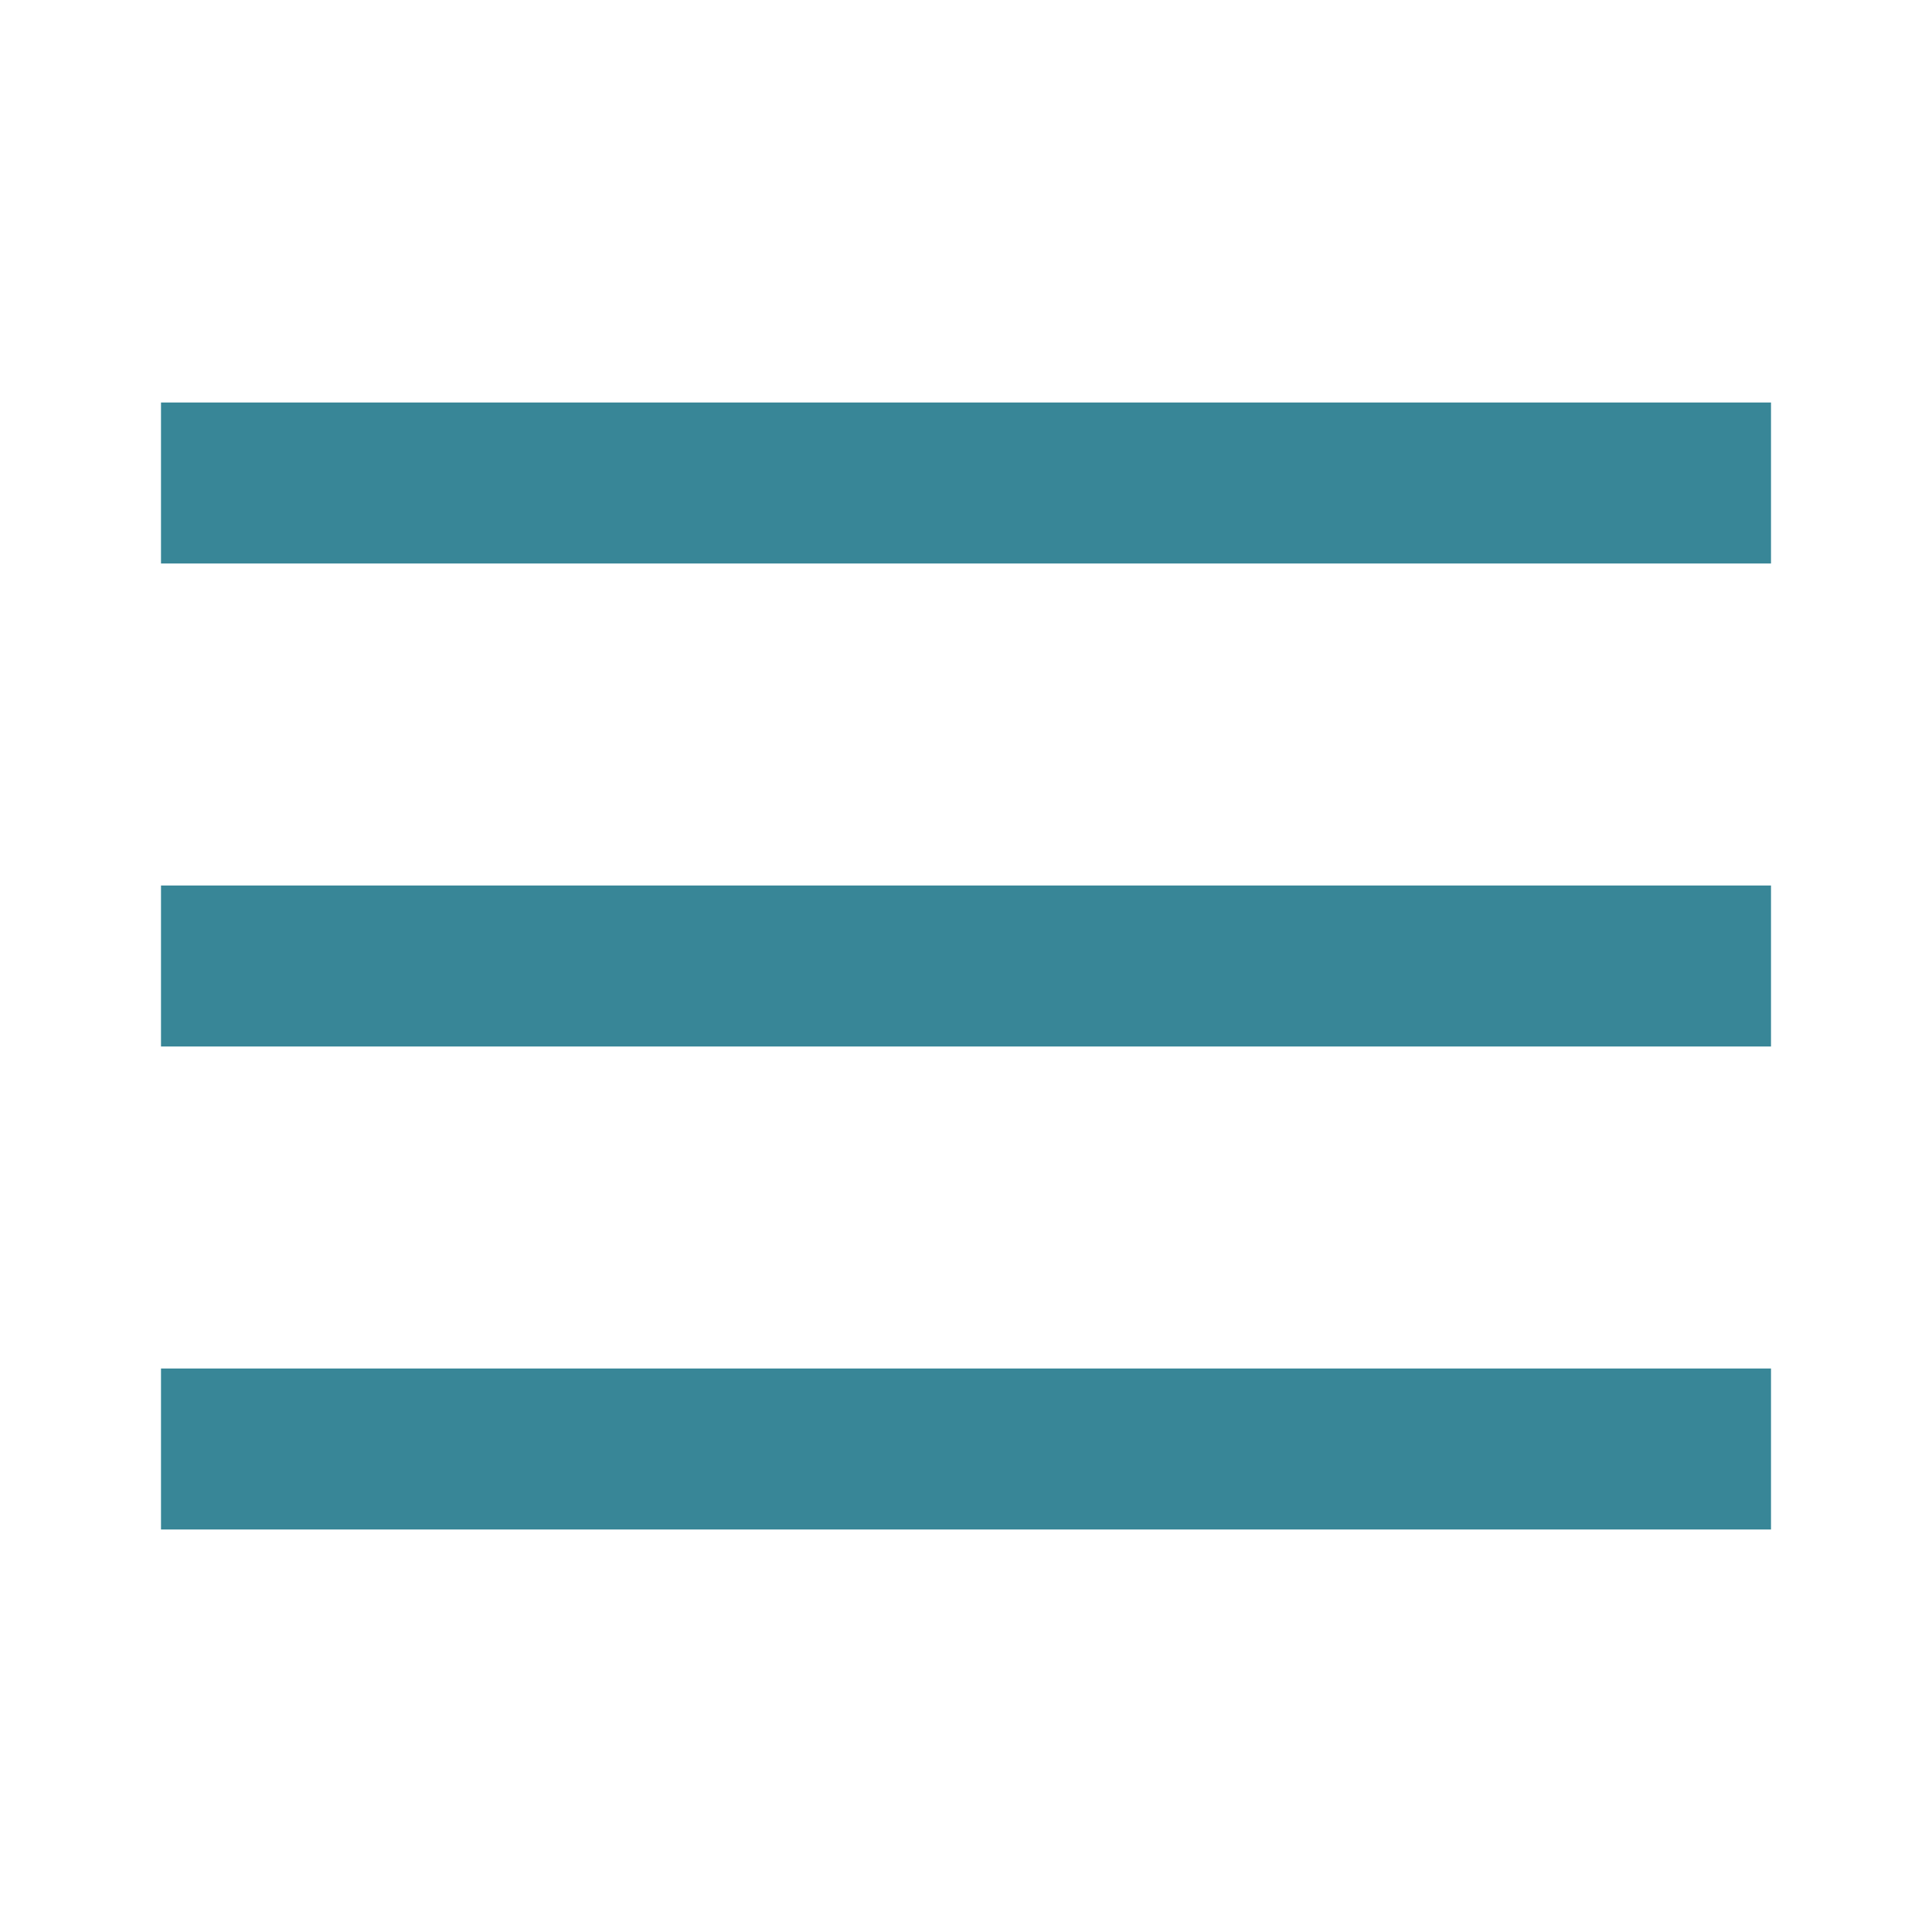
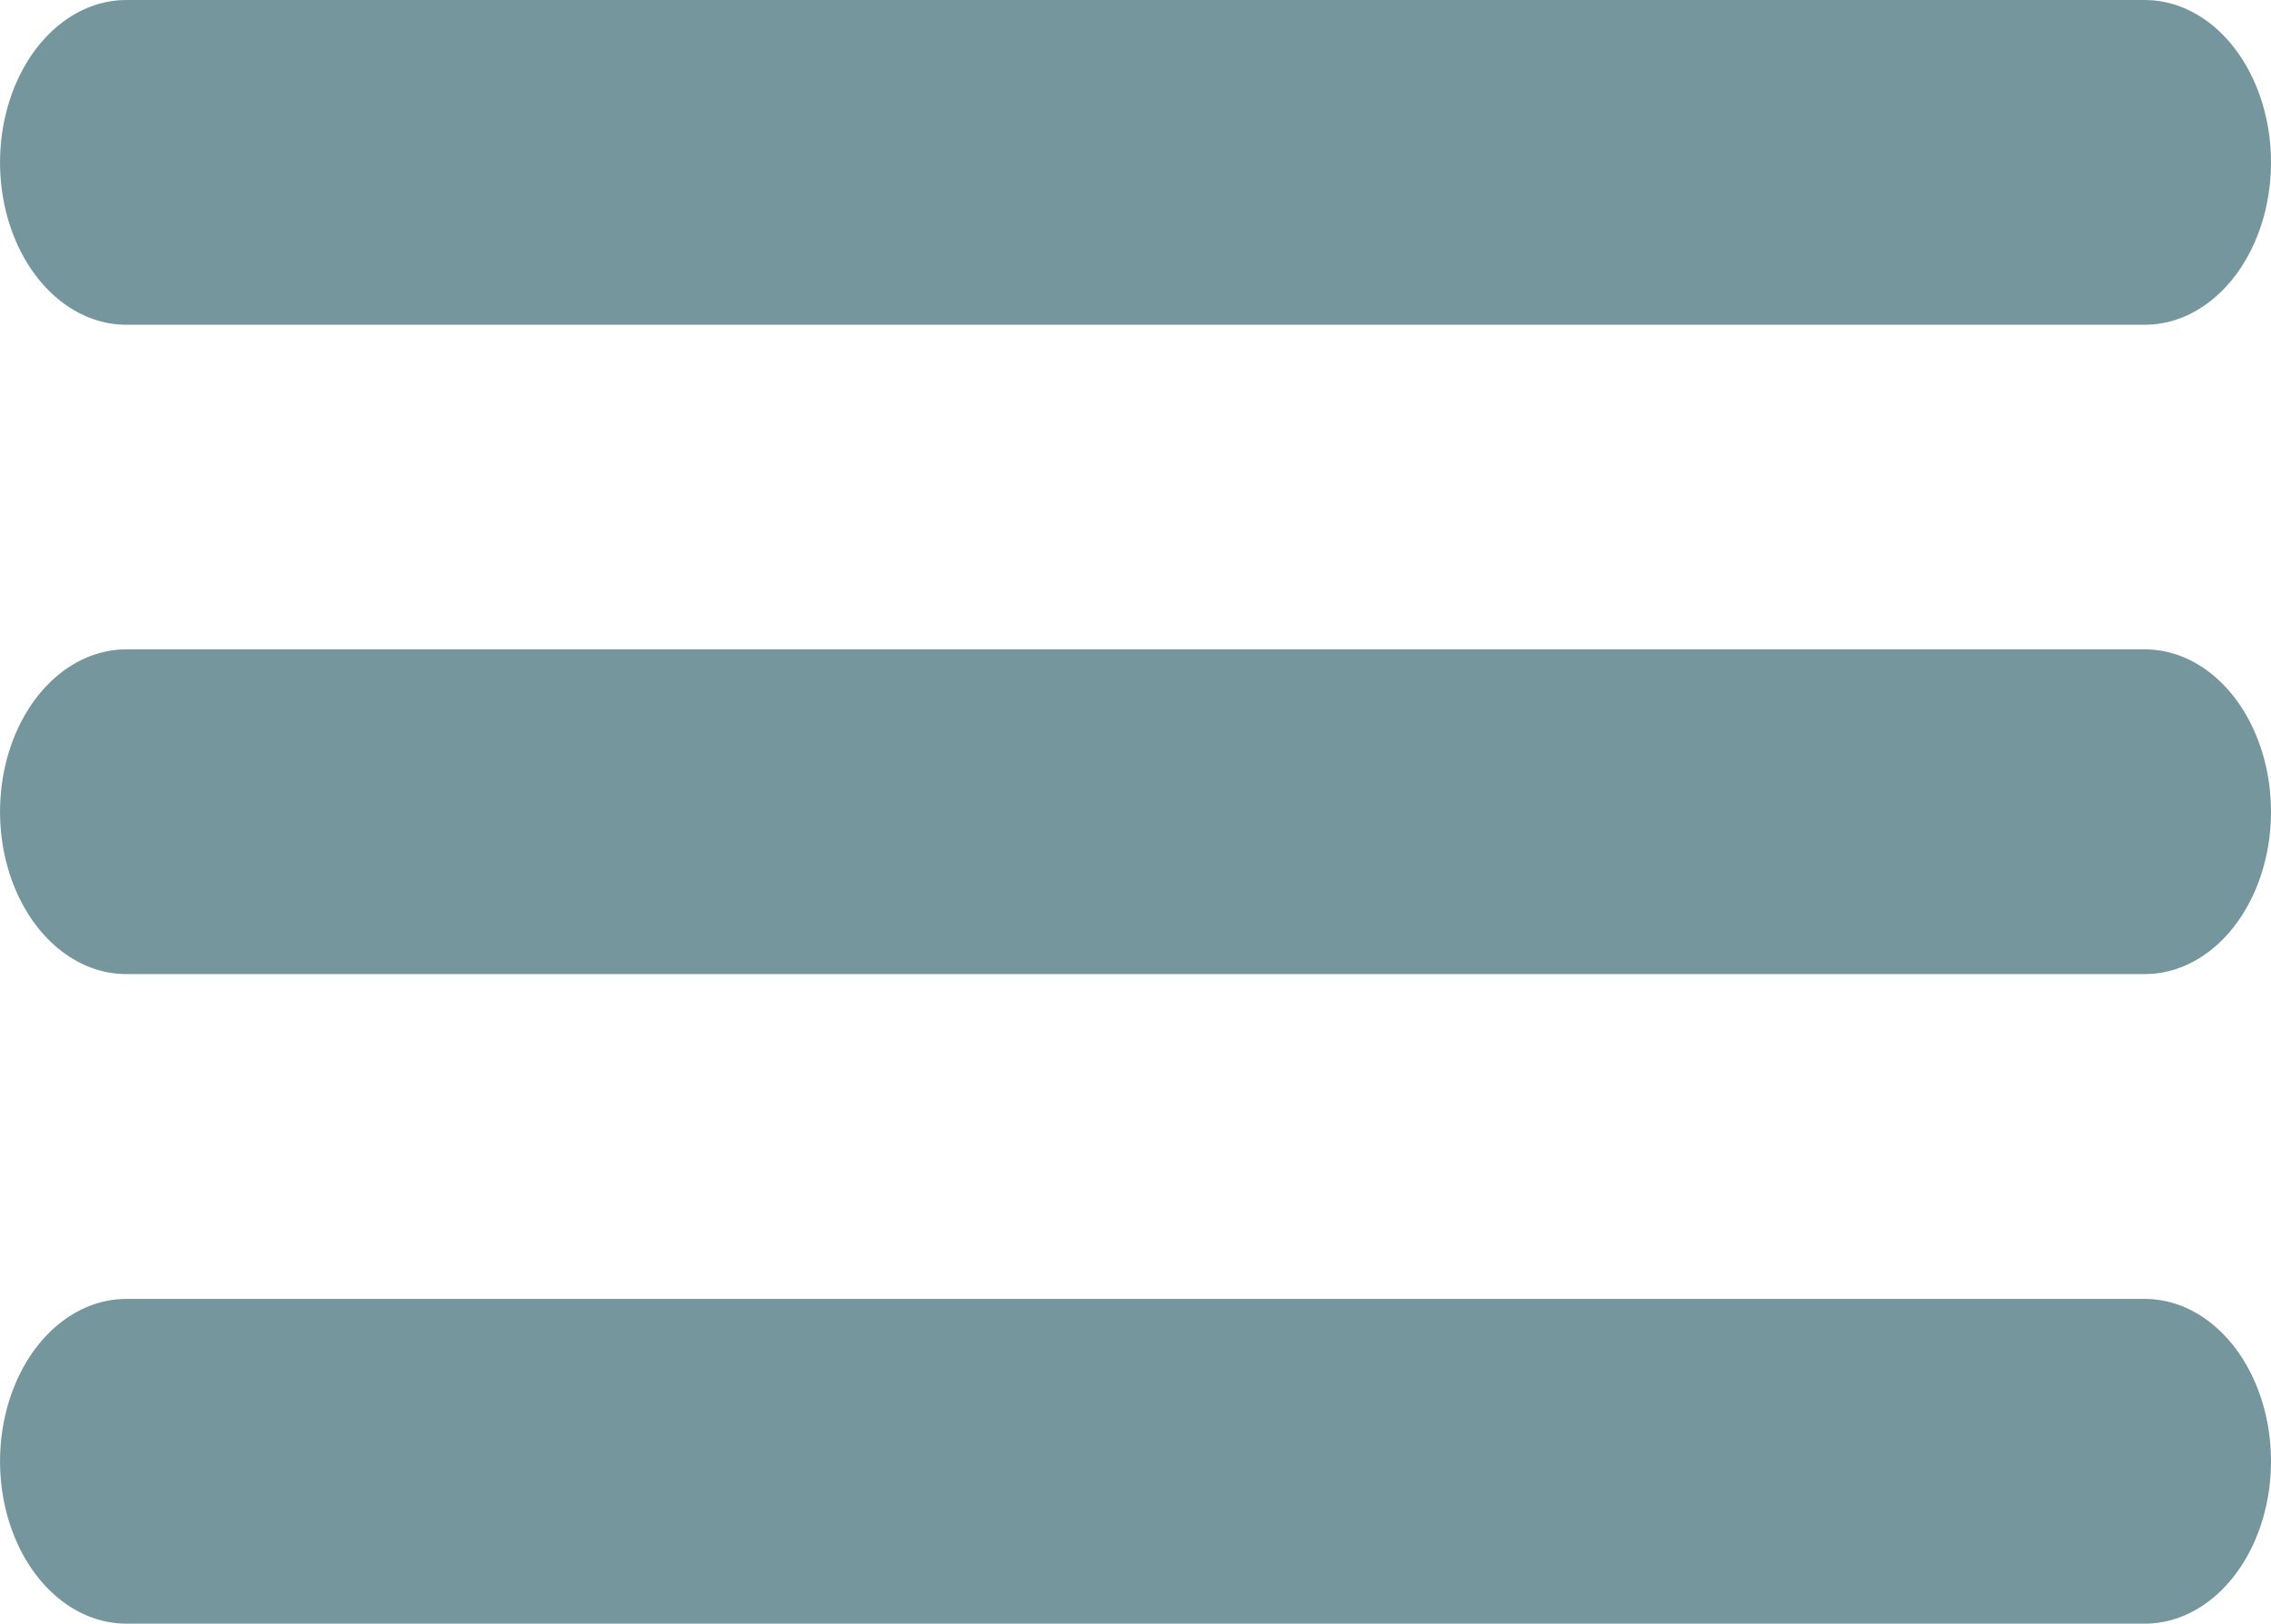
- <svg xmlns="http://www.w3.org/2000/svg" version="1.1" id="Livello_1" x="0px" y="0px" viewBox="0 0 48 48" style="enable-background:new 0 0 48 48;" xml:space="preserve">
-   <style type="text/css">
+ <svg xmlns="http://www.w3.org/2000/svg" version="1.1" id="Livello_1" x="0px" y="0px" viewBox="0 0 20.978 15" xml:space="preserve" width="20.978" height="15">
+   <defs id="defs9" />
+   <style type="text/css" id="style2">
	.st0{fill:#388697;}
</style>
-   <path class="st0" d="M4,10v4h40v-4H4z M4,22v4h40v-4H4z M4,34v4h40v-4H4z" />
+   <g id="g883" style="opacity:0.974;stroke-width:3;stroke-miterlimit:4;stroke-dasharray:none;stroke:#72939b;stroke-opacity:1" transform="matrix(0.7769517,0,0,1,-12.19859,-17.32883)">
+     <path style="fill:none;stroke:#72939b;stroke-width:3;stroke-linecap:round;stroke-linejoin:miter;stroke-miterlimit:4;stroke-dasharray:none;stroke-opacity:1" d="m 17.201,18.829 h 24" id="path836" />
+     <path style="fill:none;stroke:#72939b;stroke-width:3;stroke-linecap:round;stroke-linejoin:miter;stroke-miterlimit:4;stroke-dasharray:none;stroke-opacity:1" d="m 17.201,24.828 h 24" id="path838" />
+     <path style="fill:none;stroke:#72939b;stroke-width:3;stroke-linecap:round;stroke-linejoin:miter;stroke-miterlimit:4;stroke-dasharray:none;stroke-opacity:1" d="m 17.201,30.829 h 24" id="path840" />
+   </g>
</svg>
